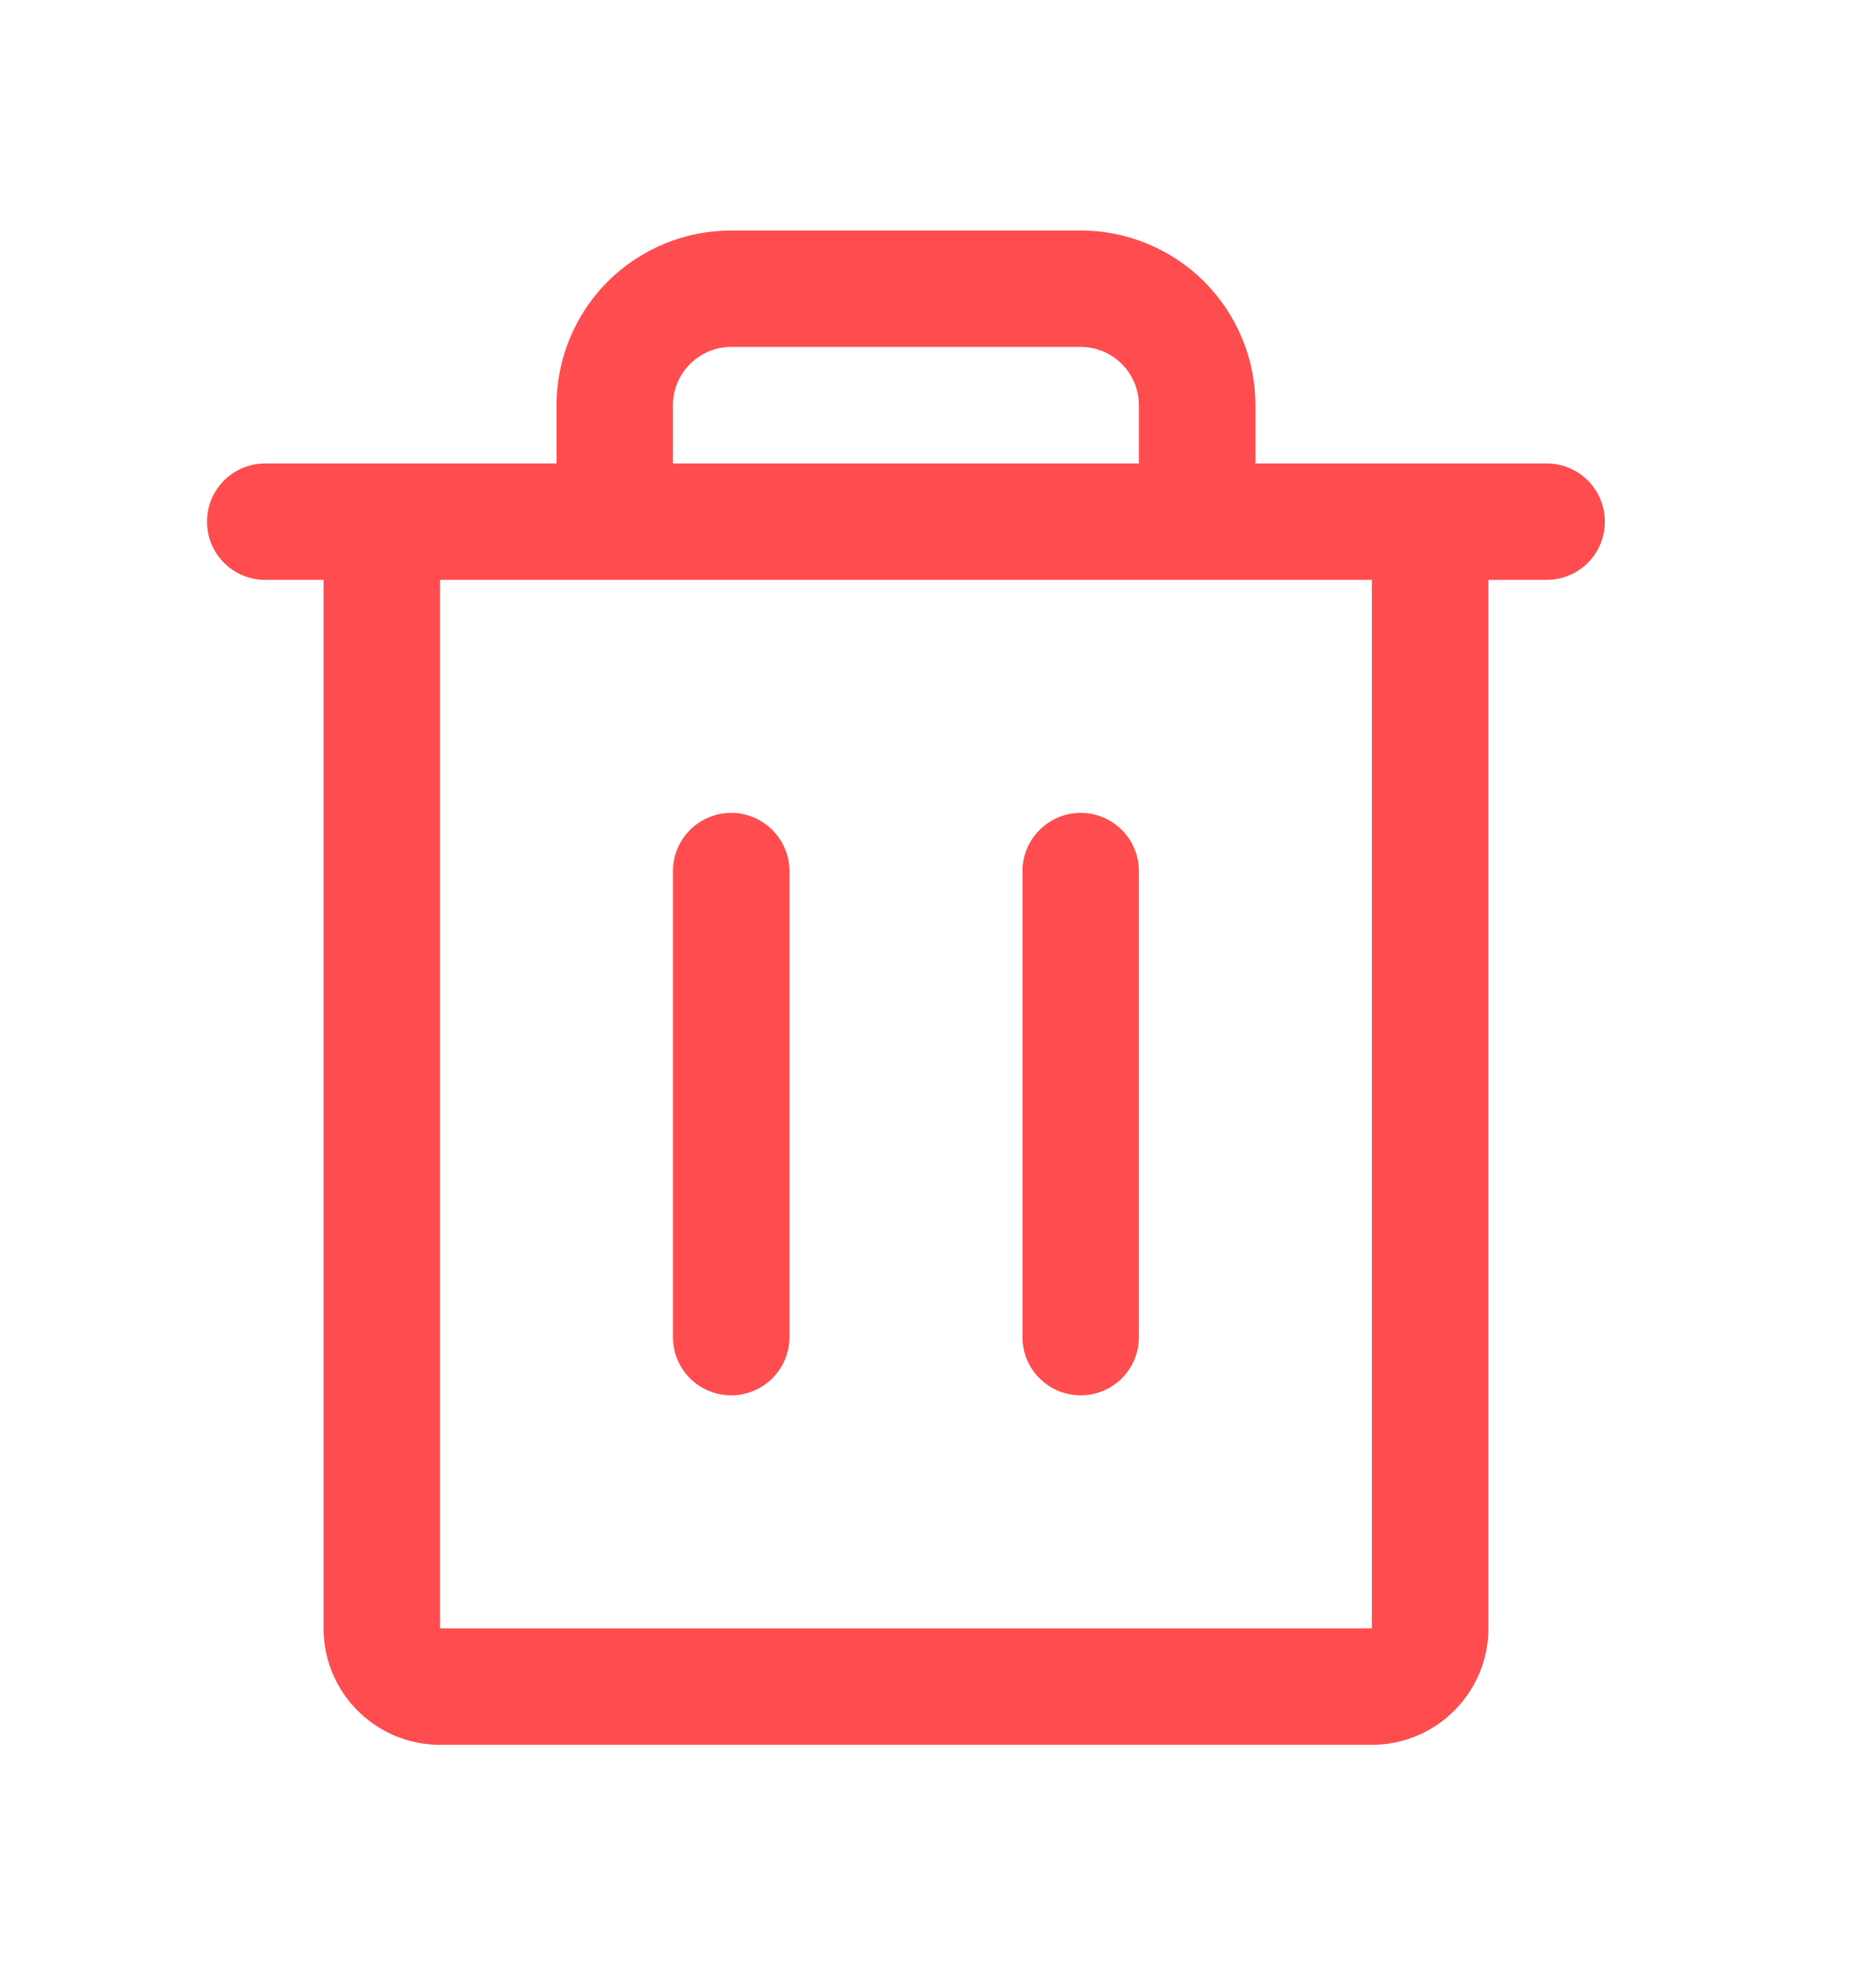
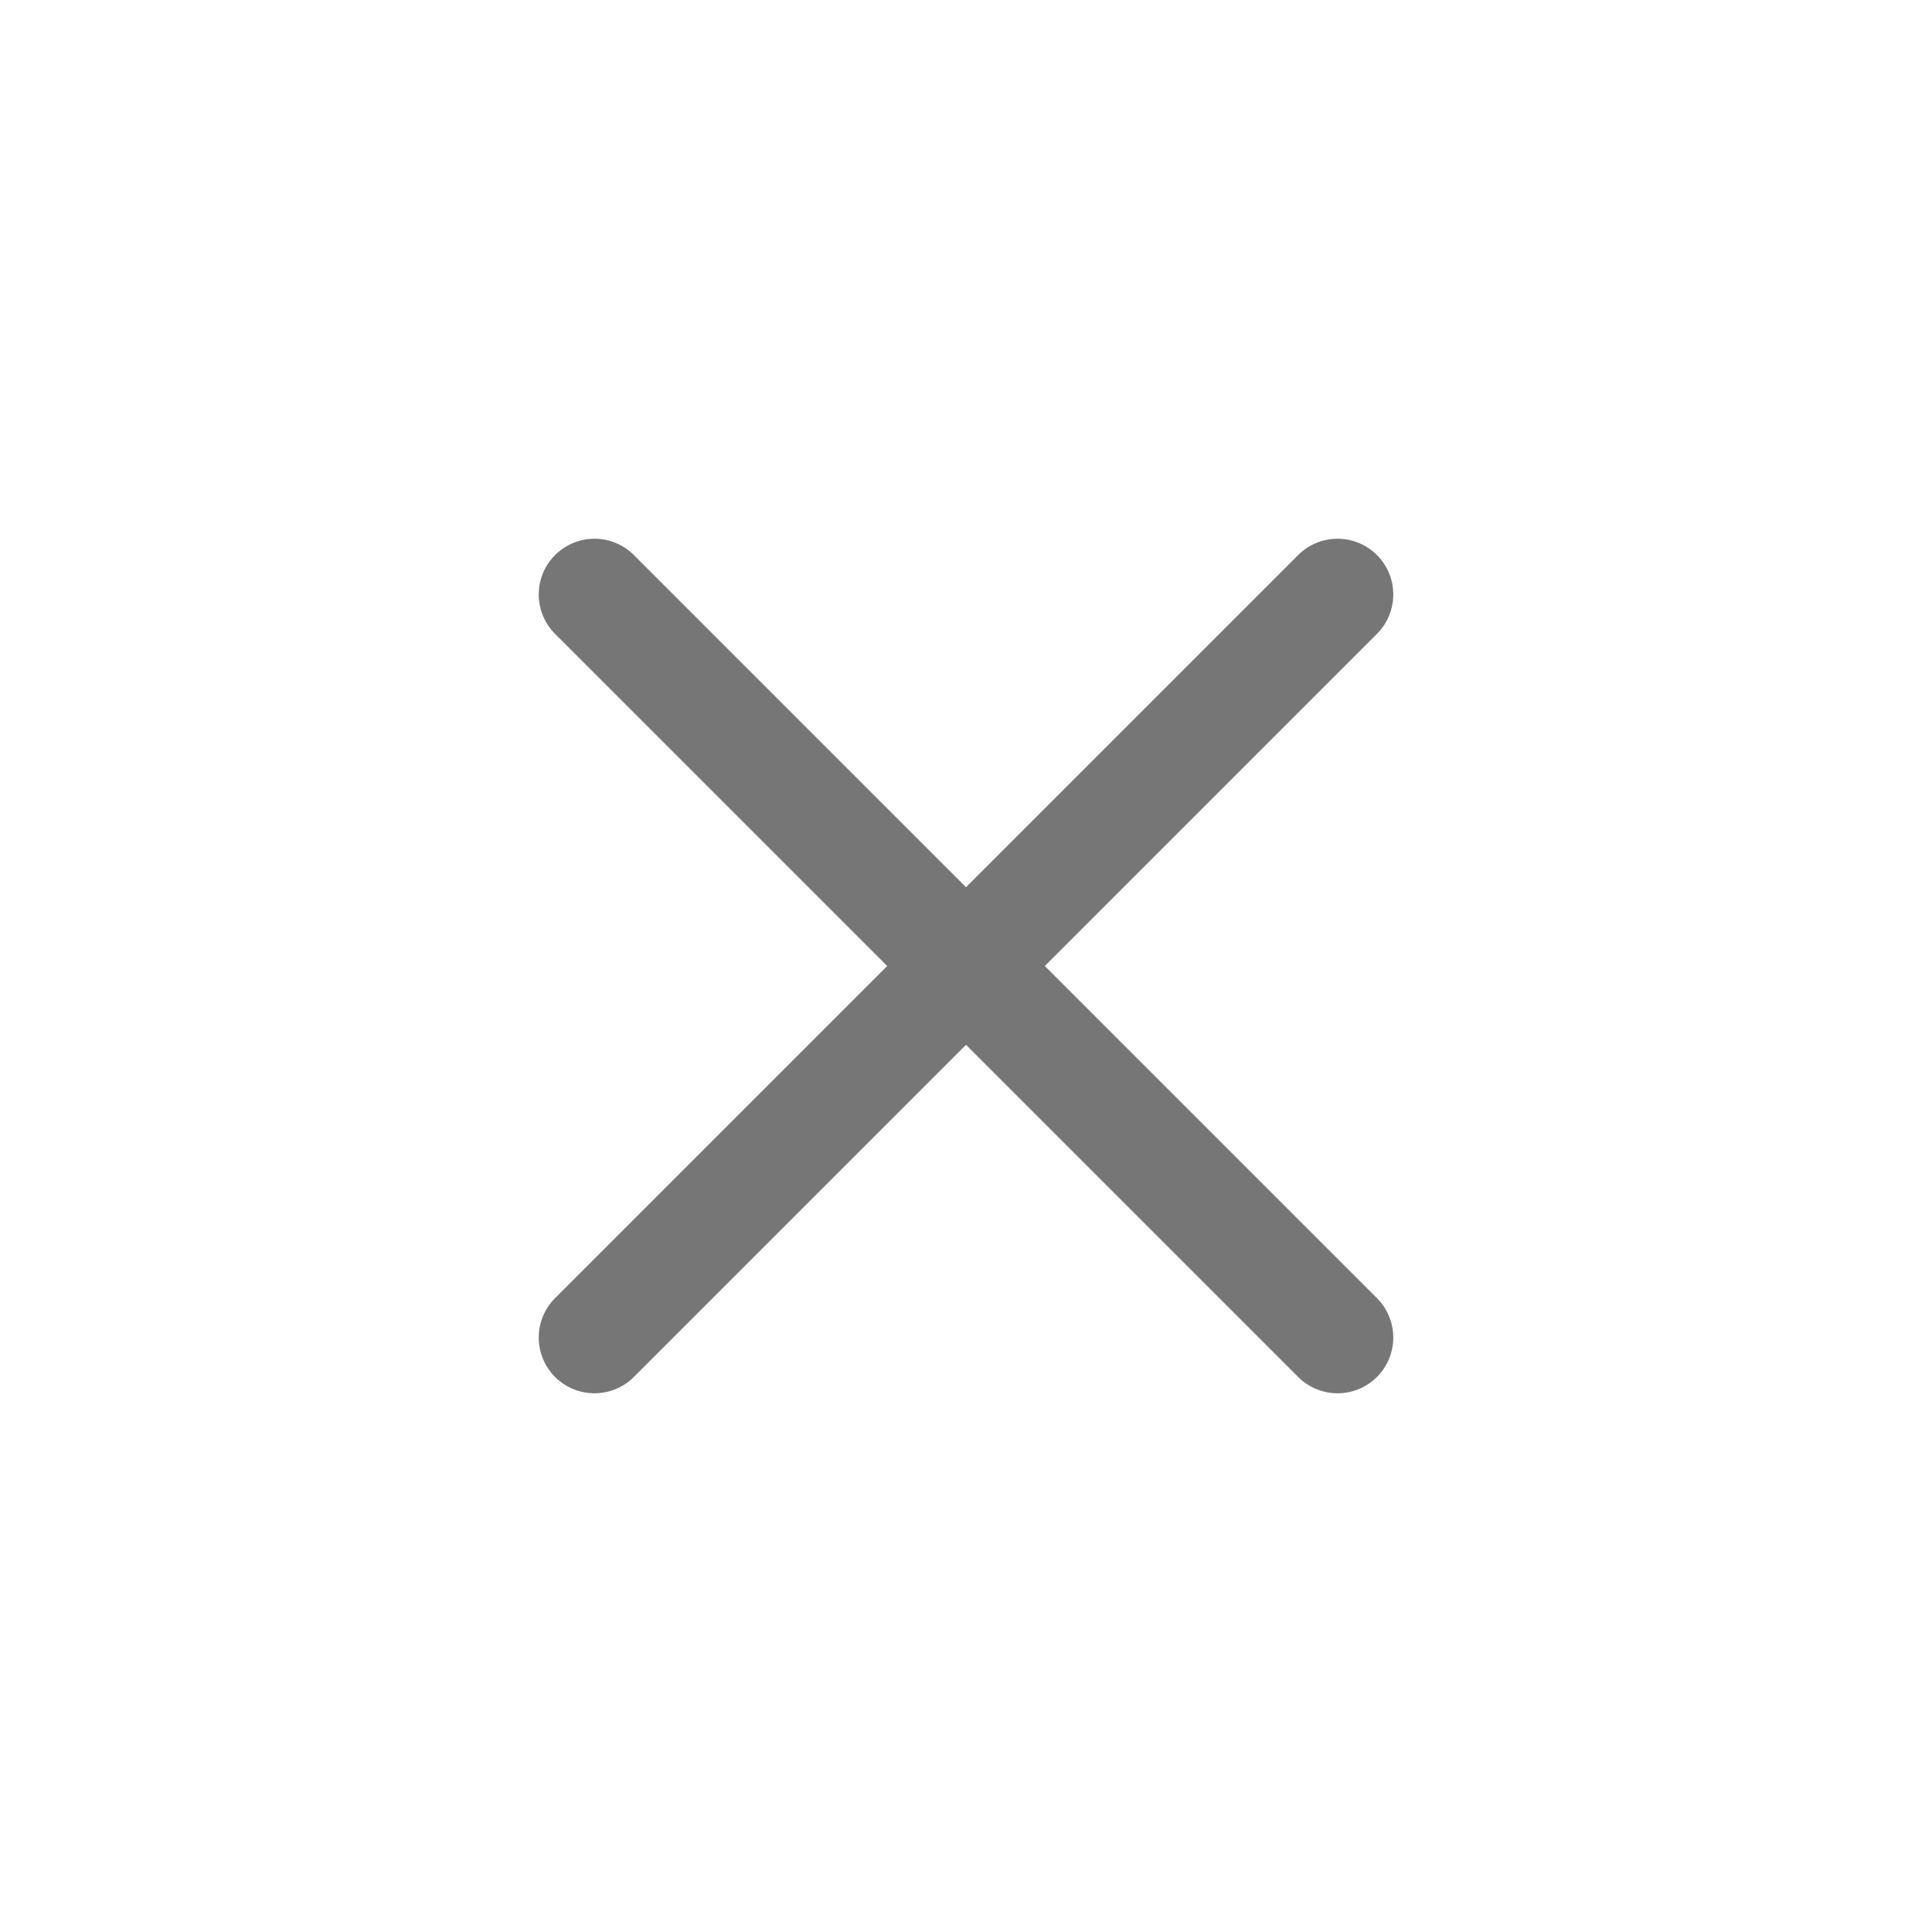
- <svg xmlns="http://www.w3.org/2000/svg" width="15" height="16" viewBox="0 0 15 16" fill="none">
-   <path d="M12.447 3.73H10.104V3.261C10.104 2.888 9.955 2.531 9.692 2.267C9.428 2.003 9.07 1.855 8.697 1.855H5.885C5.512 1.855 5.154 2.003 4.89 2.267C4.627 2.531 4.479 2.888 4.479 3.261V3.73H2.135C2.01 3.73 1.891 3.779 1.803 3.867C1.715 3.955 1.666 4.074 1.666 4.199C1.666 4.323 1.715 4.442 1.803 4.53C1.891 4.618 2.01 4.667 2.135 4.667H2.604V13.105C2.604 13.354 2.702 13.592 2.878 13.768C3.054 13.944 3.292 14.043 3.541 14.043H11.041C11.29 14.043 11.528 13.944 11.704 13.768C11.88 13.592 11.979 13.354 11.979 13.105V4.667H12.447C12.572 4.667 12.691 4.618 12.779 4.53C12.867 4.442 12.916 4.323 12.916 4.199C12.916 4.074 12.867 3.955 12.779 3.867C12.691 3.779 12.572 3.73 12.447 3.73ZM5.416 3.261C5.416 3.137 5.465 3.018 5.553 2.93C5.641 2.842 5.76 2.792 5.885 2.792H8.697C8.822 2.792 8.941 2.842 9.029 2.93C9.117 3.018 9.166 3.137 9.166 3.261V3.73H5.416V3.261ZM11.041 13.105H3.541V4.667H11.041V13.105ZM6.354 7.011V10.761C6.354 10.886 6.304 11.005 6.216 11.093C6.128 11.181 6.009 11.23 5.885 11.23C5.76 11.23 5.641 11.181 5.553 11.093C5.465 11.005 5.416 10.886 5.416 10.761V7.011C5.416 6.887 5.465 6.768 5.553 6.68C5.641 6.592 5.76 6.542 5.885 6.542C6.009 6.542 6.128 6.592 6.216 6.68C6.304 6.768 6.354 6.887 6.354 7.011ZM9.166 7.011V10.761C9.166 10.886 9.117 11.005 9.029 11.093C8.941 11.181 8.822 11.23 8.697 11.23C8.573 11.23 8.454 11.181 8.366 11.093C8.278 11.005 8.229 10.886 8.229 10.761V7.011C8.229 6.887 8.278 6.768 8.366 6.68C8.454 6.592 8.573 6.542 8.697 6.542C8.822 6.542 8.941 6.592 9.029 6.68C9.117 6.768 9.166 6.887 9.166 7.011Z" fill="#FF4D4F" />
+ <svg xmlns="http://www.w3.org/2000/svg" width="26" height="26" viewBox="0 0 26 26" fill="none">
+   <path d="M8 18L18 8M8 8L18 18" stroke="#767676" stroke-width="1.5" stroke-linecap="round" stroke-linejoin="round" />
</svg>
